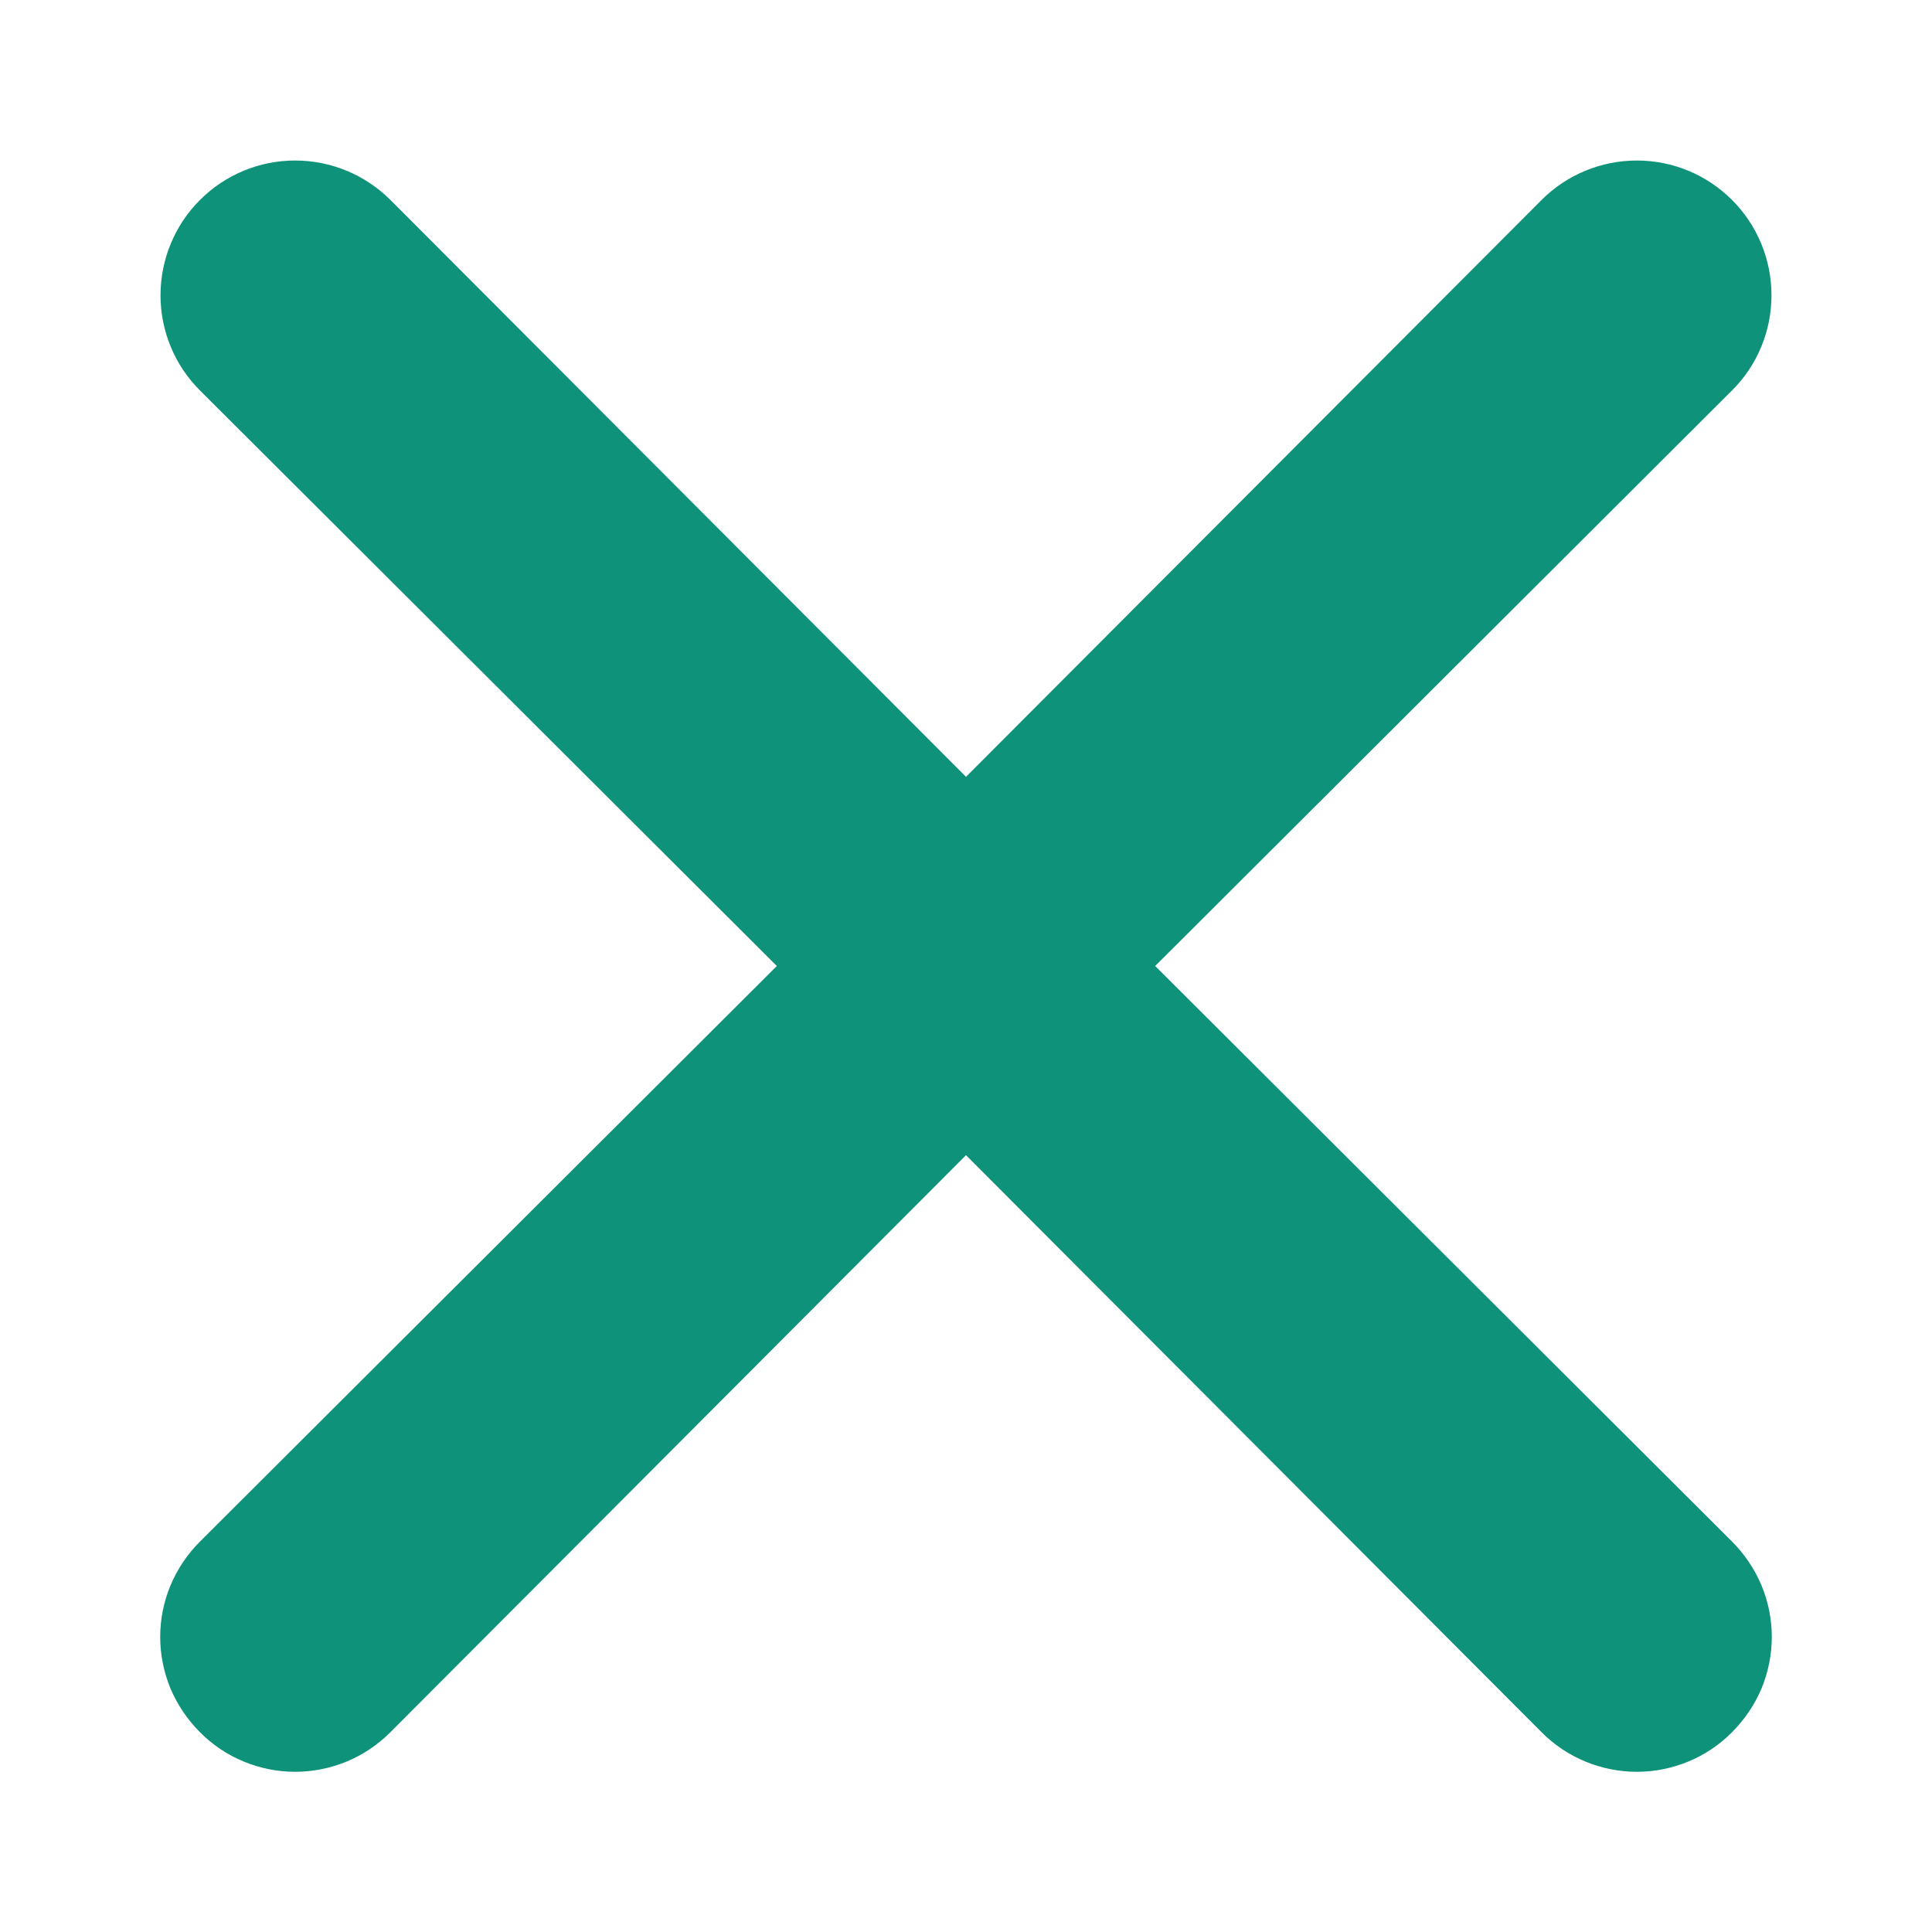
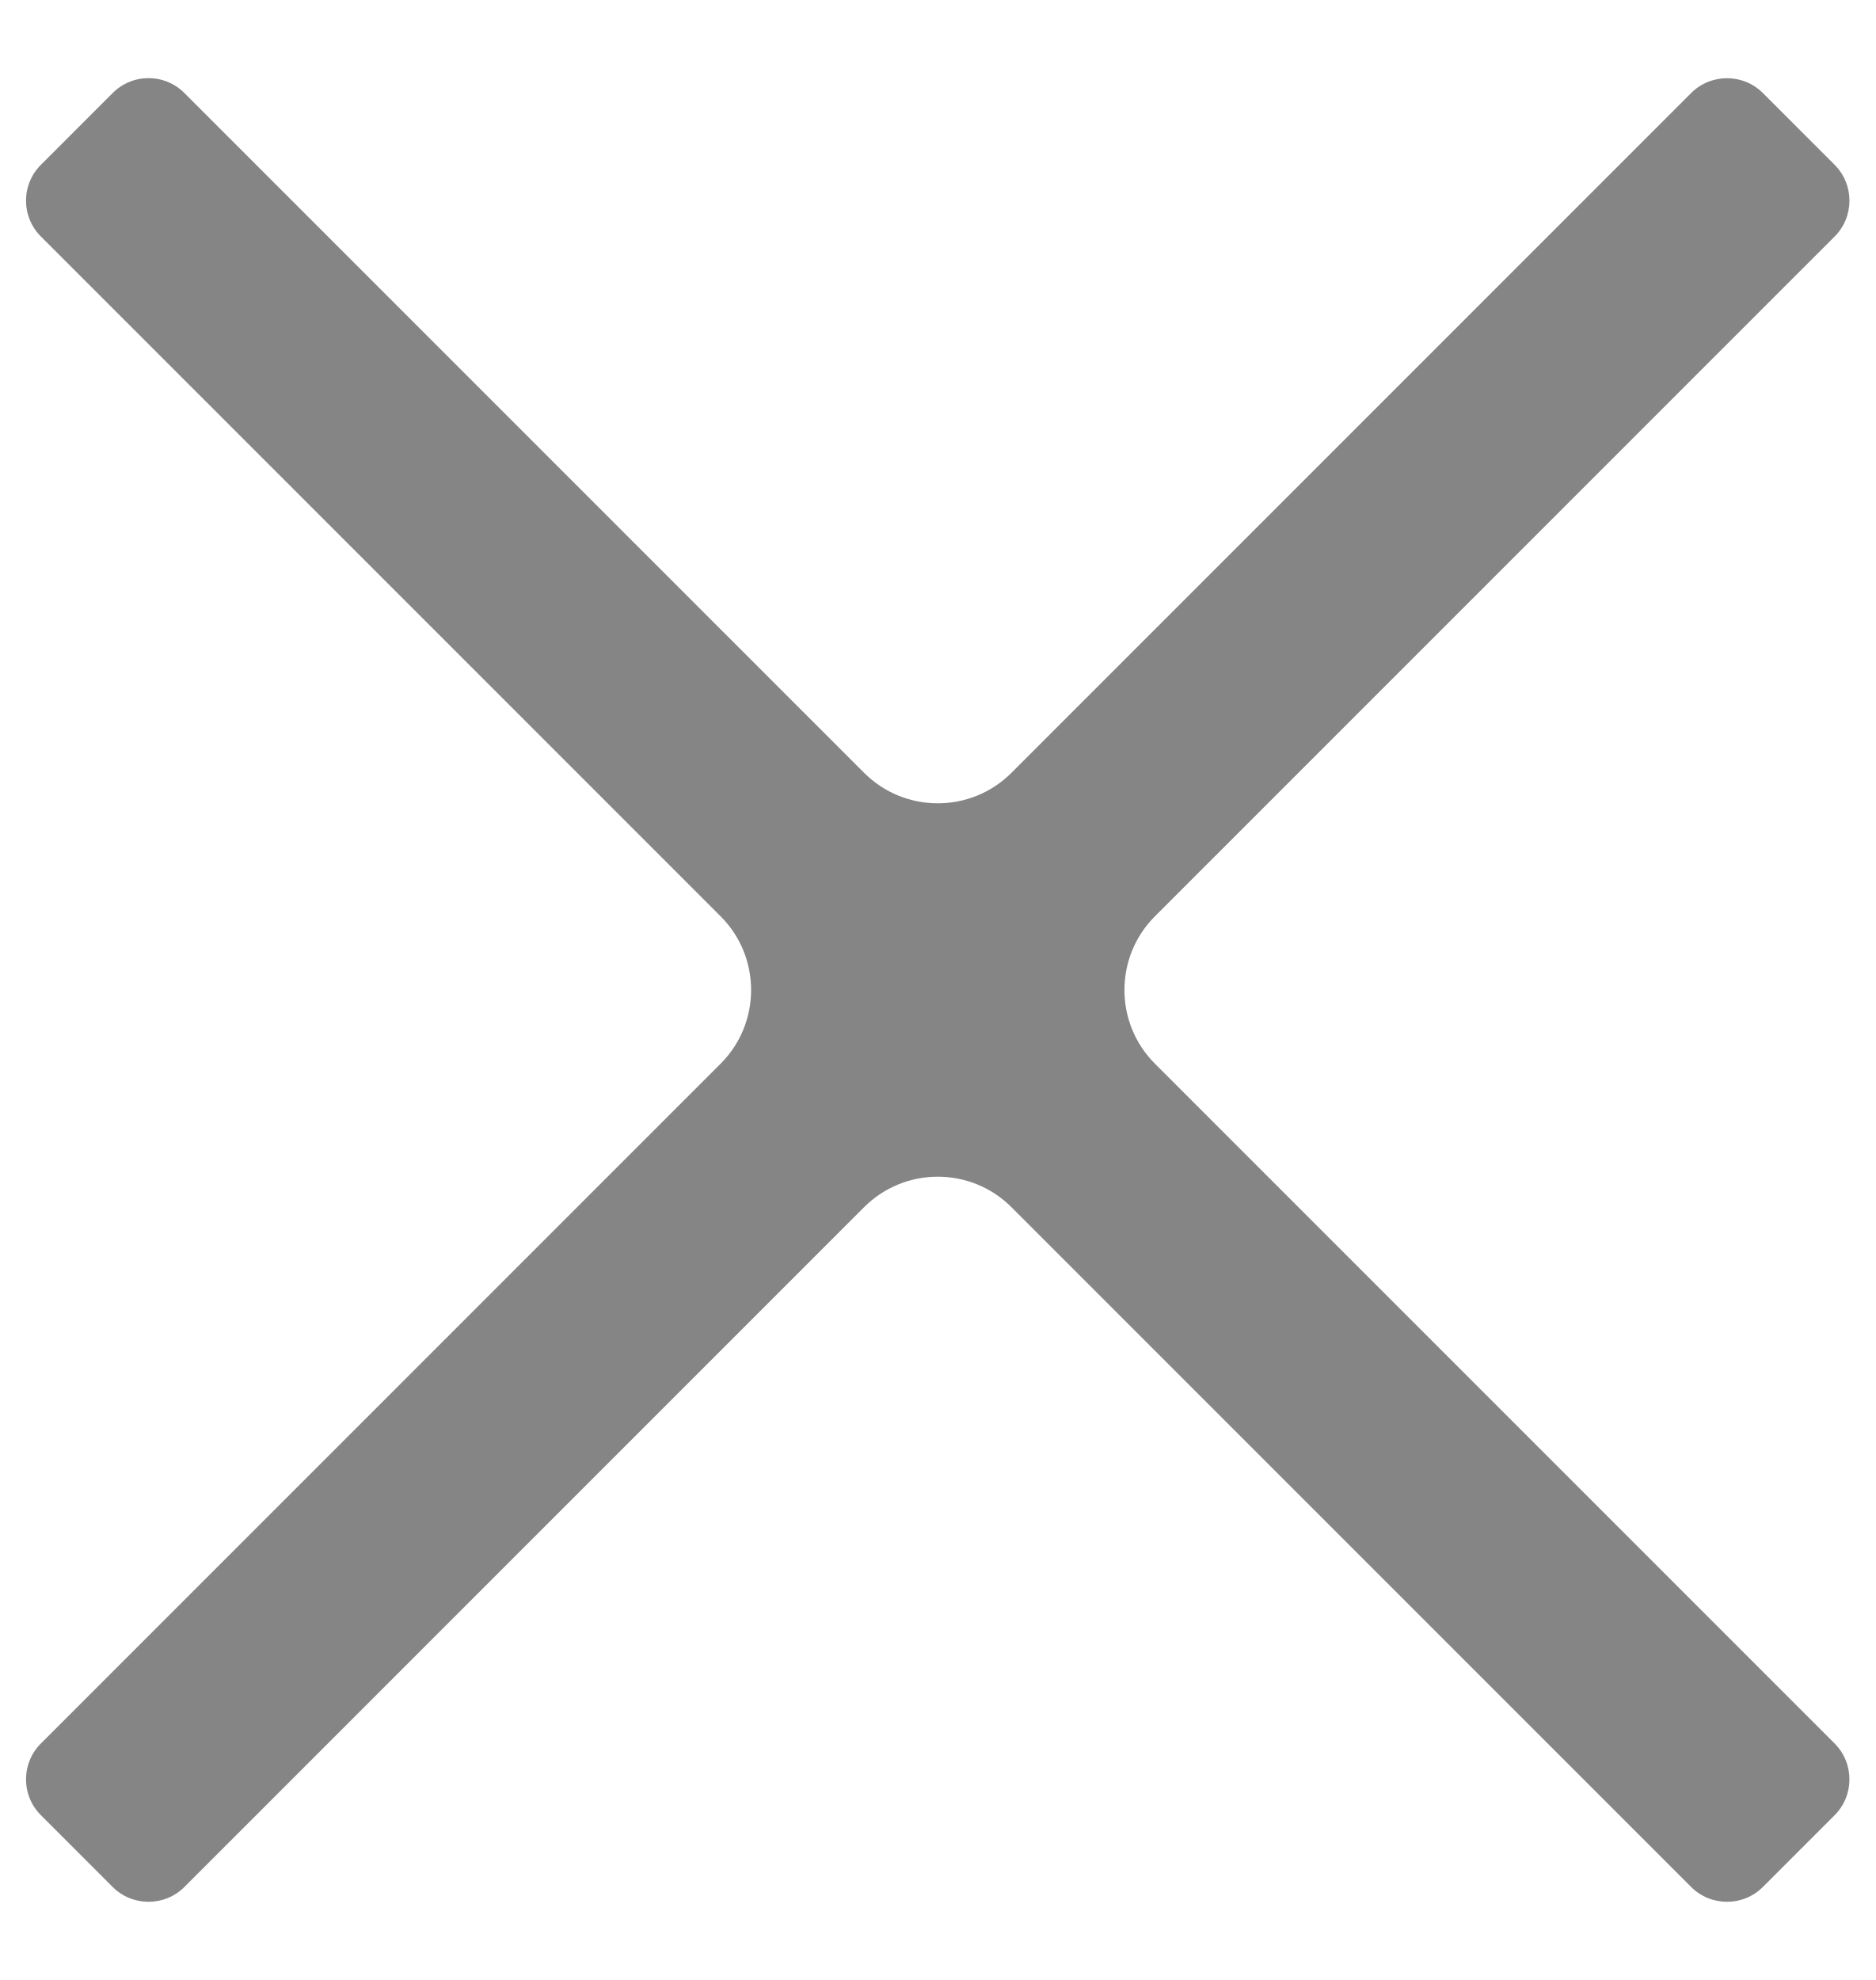
- <svg xmlns="http://www.w3.org/2000/svg" width="12" height="12" viewBox="0 0 12 12" fill="none">
-   <path d="M7.175 6L10.758 2.425C10.915 2.269 11.003 2.056 11.003 1.834C11.003 1.612 10.915 1.399 10.758 1.242C10.601 1.085 10.389 0.997 10.167 0.997C9.945 0.997 9.732 1.085 9.575 1.242L6 4.825L2.425 1.242C2.268 1.085 2.055 0.997 1.833 0.997C1.611 0.997 1.399 1.085 1.242 1.242C1.085 1.399 0.997 1.612 0.997 1.834C0.997 2.056 1.085 2.269 1.242 2.425L4.825 6L1.242 9.575C1.164 9.653 1.102 9.745 1.059 9.847C1.017 9.948 0.995 10.057 0.995 10.167C0.995 10.277 1.017 10.386 1.059 10.488C1.102 10.589 1.164 10.681 1.242 10.759C1.319 10.837 1.411 10.899 1.513 10.941C1.614 10.983 1.723 11.005 1.833 11.005C1.943 11.005 2.052 10.983 2.154 10.941C2.255 10.899 2.347 10.837 2.425 10.759L6 7.175L9.575 10.759C9.652 10.837 9.745 10.899 9.846 10.941C9.948 10.983 10.057 11.005 10.167 11.005C10.277 11.005 10.386 10.983 10.487 10.941C10.589 10.899 10.681 10.837 10.758 10.759C10.836 10.681 10.898 10.589 10.941 10.488C10.983 10.386 11.005 10.277 11.005 10.167C11.005 10.057 10.983 9.948 10.941 9.847C10.898 9.745 10.836 9.653 10.758 9.575L7.175 6Z" fill="#0F927A" />
+ <svg xmlns="http://www.w3.org/2000/svg" width="18" height="19" viewBox="0 0 18 19" fill="none">
+   <path d="M0.393 1.581C0.202 1.771 0.202 2.08 0.393 2.27L6.916 8.793C7.306 9.183 7.306 9.817 6.916 10.207L0.393 16.73C0.202 16.92 0.202 17.229 0.393 17.419L1.081 18.107C1.271 18.297 1.58 18.297 1.77 18.107L8.293 11.584C8.683 11.194 9.317 11.194 9.707 11.584L16.23 18.107C16.42 18.297 16.729 18.297 16.919 18.107L17.607 17.419C17.797 17.229 17.797 16.92 17.607 16.73L11.084 10.207C10.694 9.817 10.694 9.183 11.084 8.793L17.607 2.27C17.797 2.08 17.797 1.771 17.607 1.581L16.919 0.893C16.729 0.703 16.42 0.703 16.23 0.893L9.707 7.416C9.317 7.806 8.683 7.806 8.293 7.416L1.77 0.893C1.58 0.702 1.271 0.702 1.081 0.893L0.393 1.581Z" fill="#858585" />
</svg>
